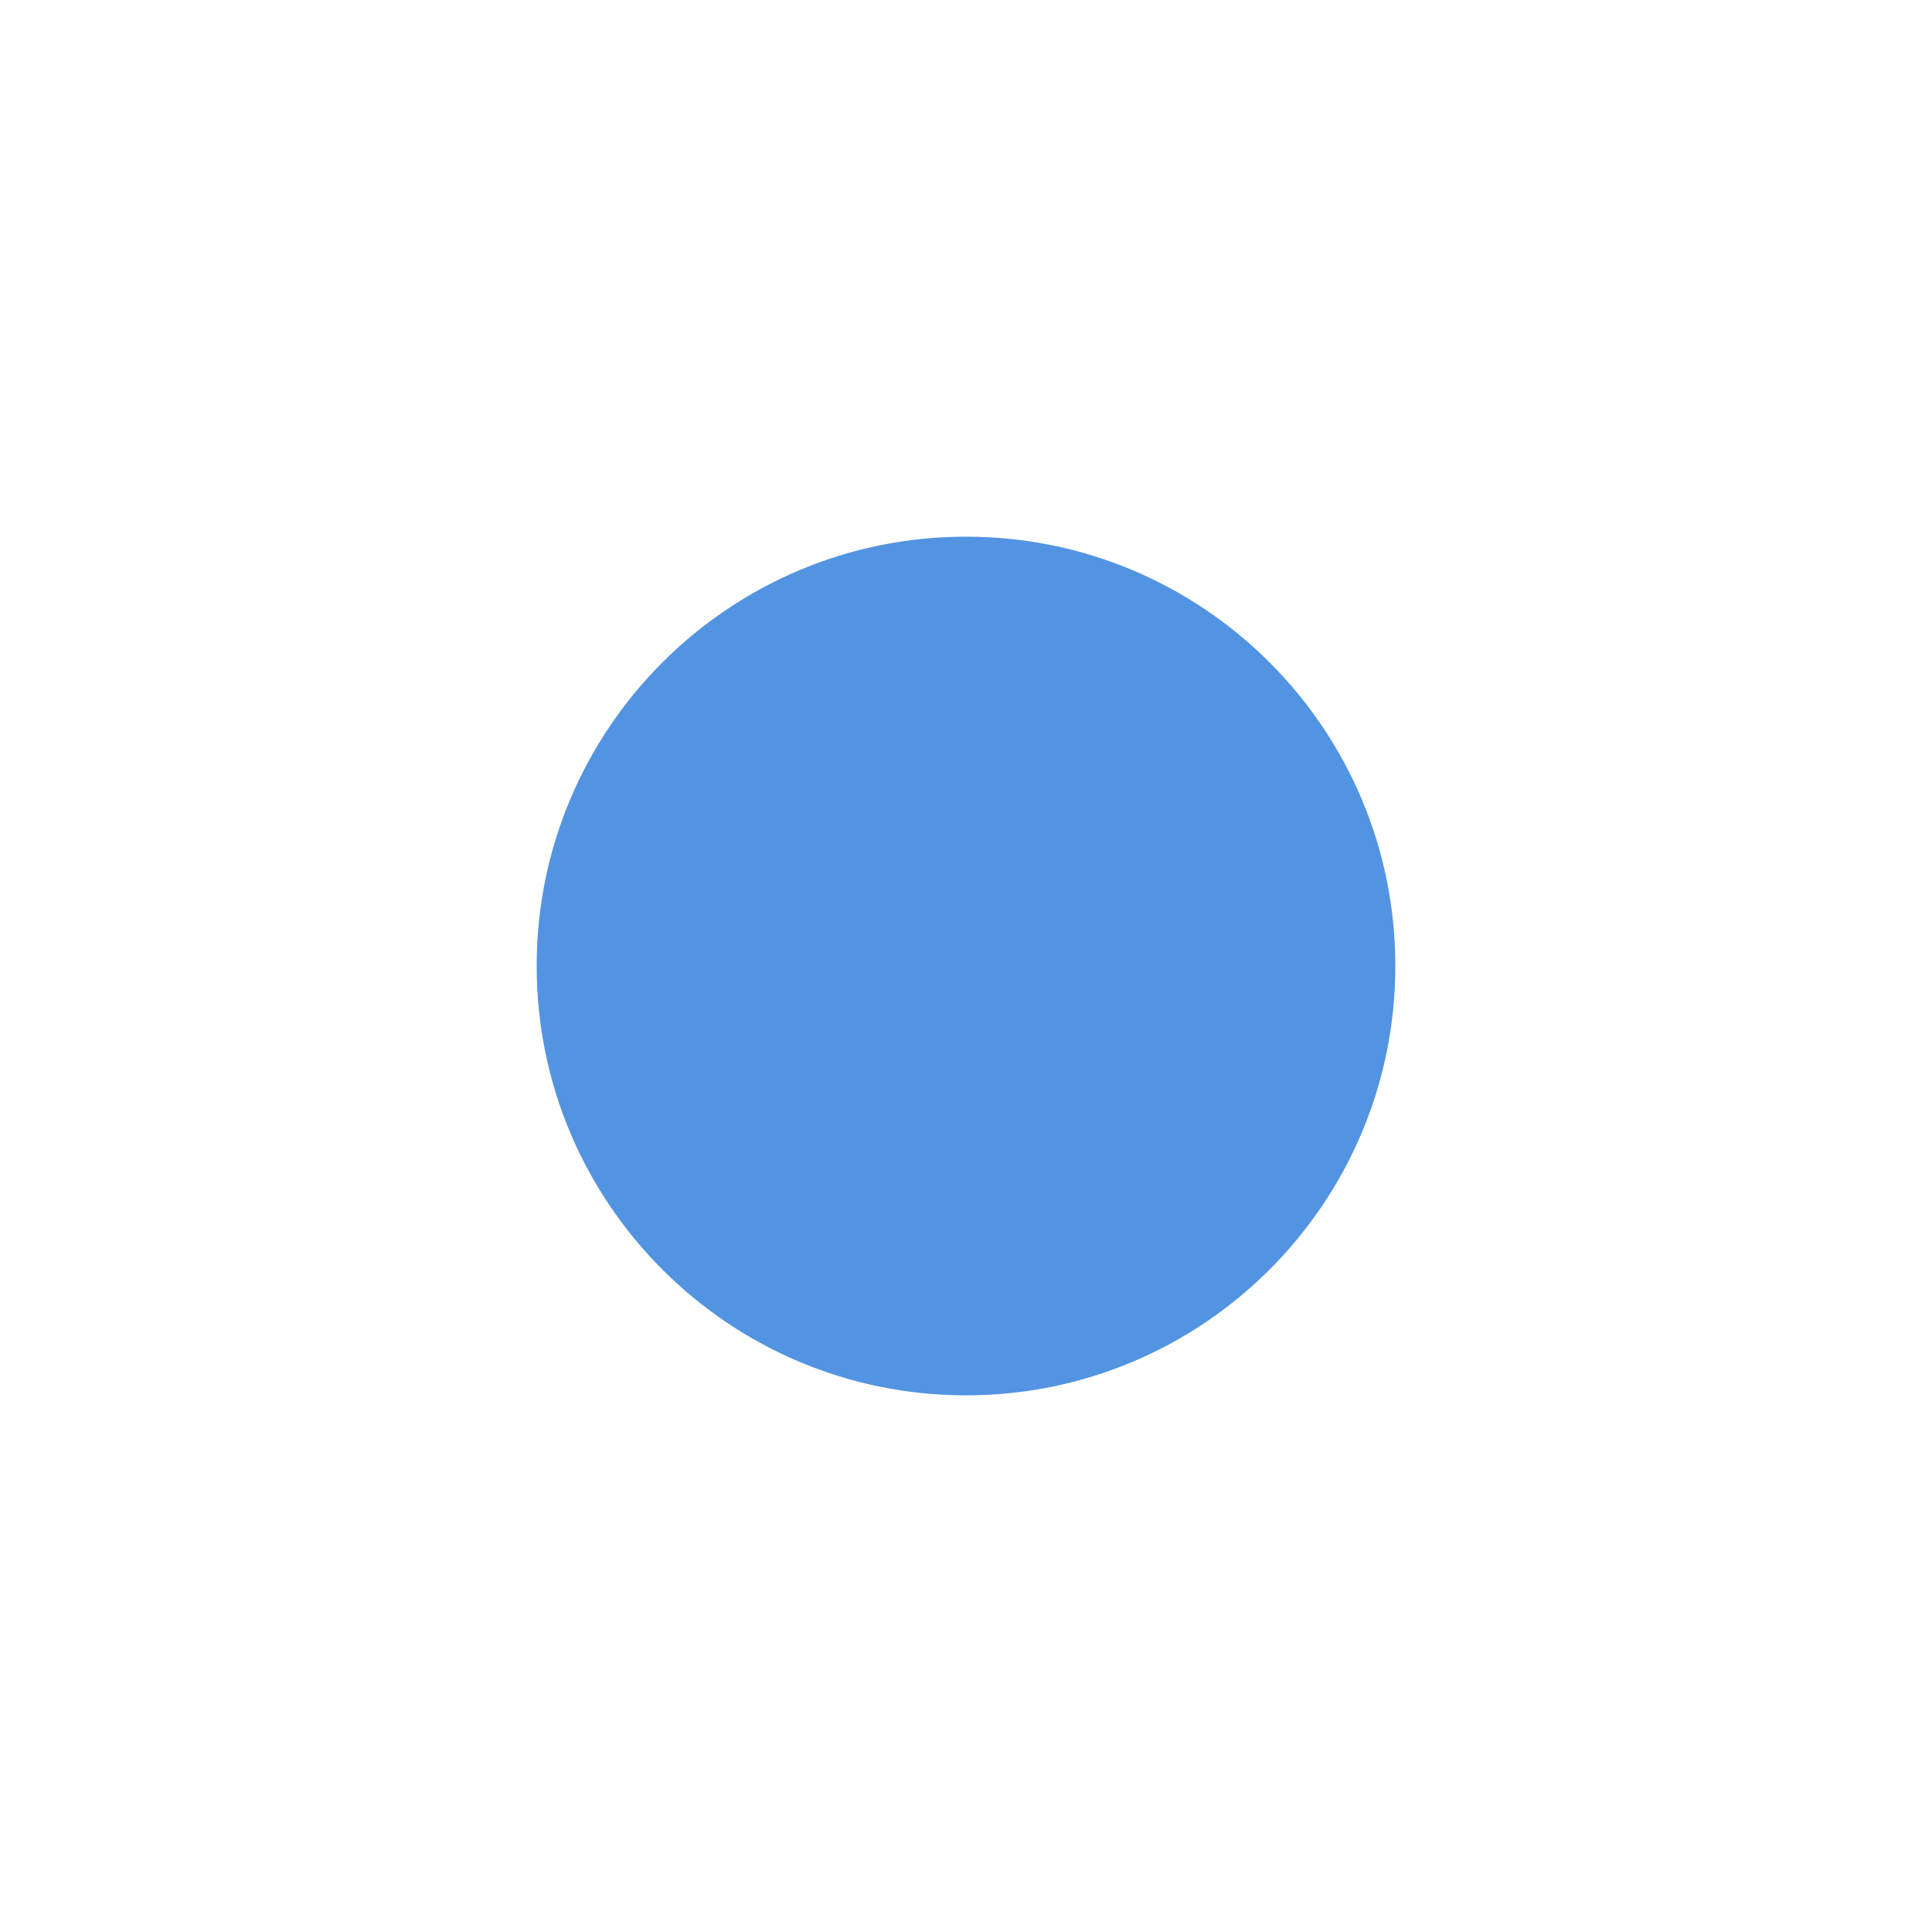
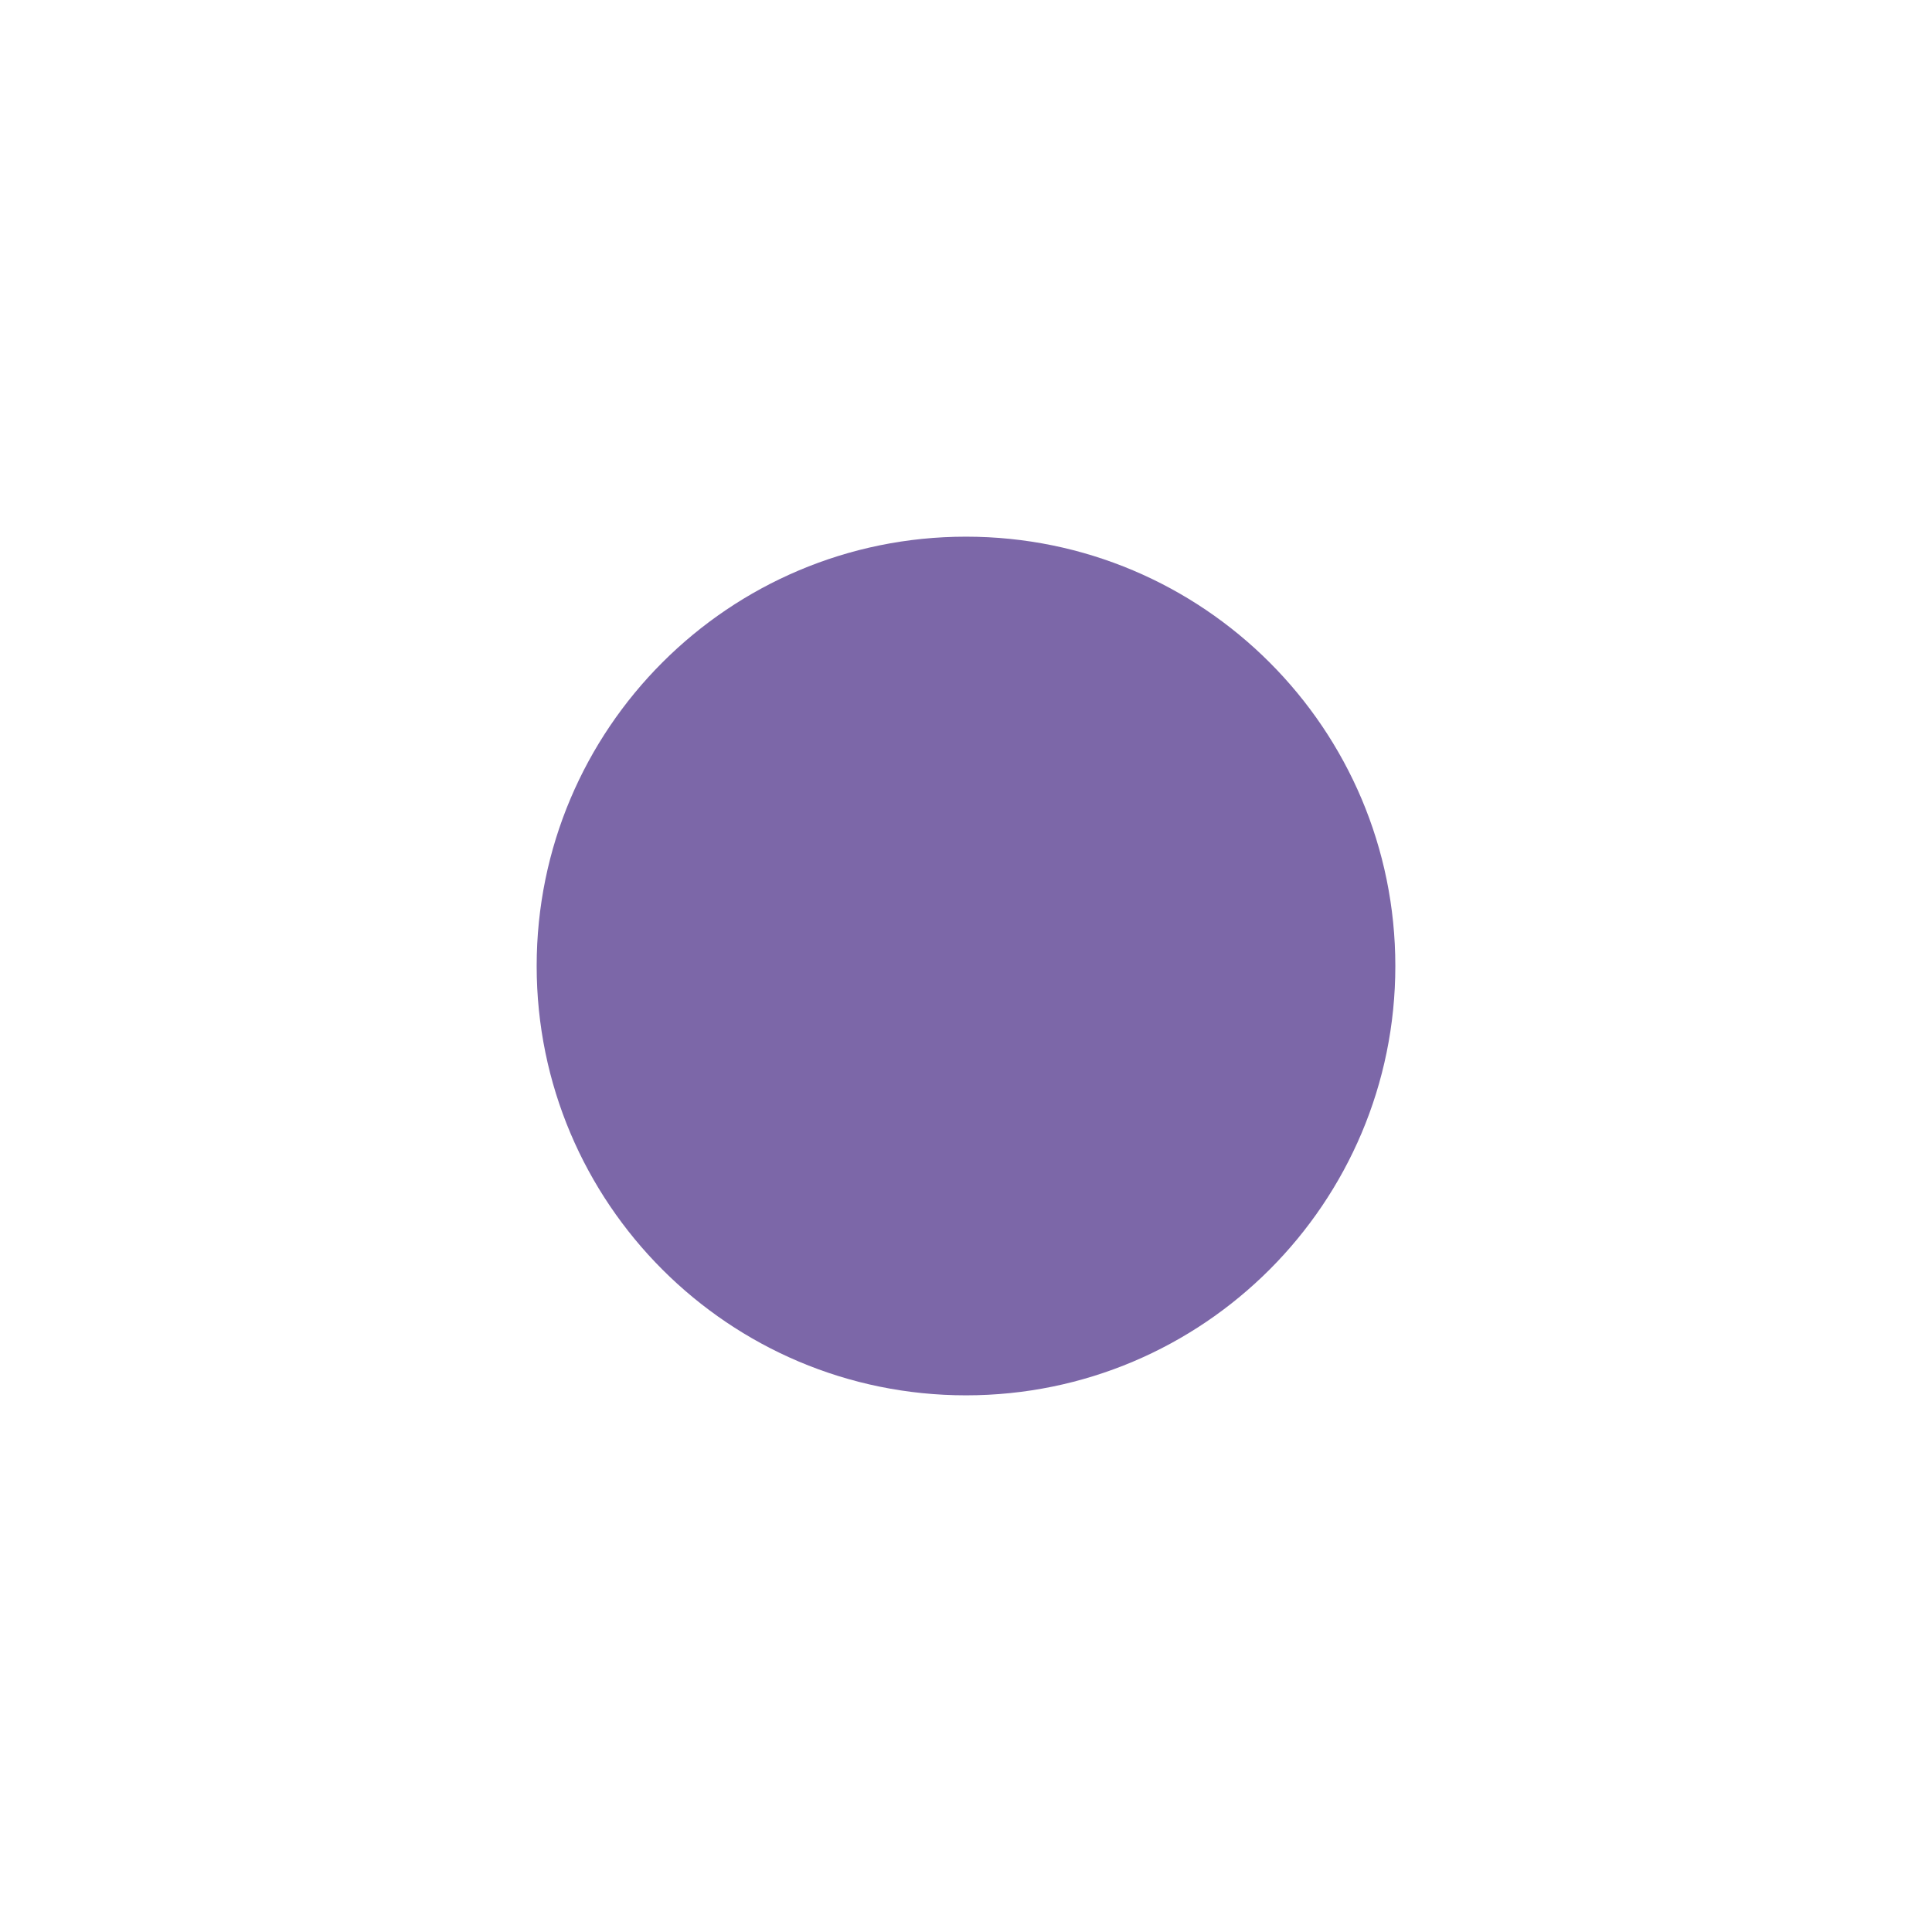
<svg xmlns="http://www.w3.org/2000/svg" xmlns:ns1="http://www.openswatchbook.org/uri/2009/osb" xmlns:xlink="http://www.w3.org/1999/xlink" width="18" height="18" id="svg5266" version="1.1">
  <defs id="defs5268">
    <linearGradient id="selected_bg_color" ns1:paint="solid">
-       <stop style="stop-color:#5294e2;stop-opacity:1;" offset="0" id="stop4137" />
+       <stop style="stop-color:#7c67a8;stop-opacity:1;" offset="0" id="stop4137" />
    </linearGradient>
    <linearGradient xlink:href="#selected_bg_color" id="linearGradient4139" x1="9" y1="3" x2="9" y2="11" gradientUnits="userSpaceOnUse" />
  </defs>
  <g id="layer1" transform="translate(0,2)">
    <circle style="opacity:1;fill:url(#linearGradient4139);fill-opacity:1;stroke:none;stroke-opacity:0.706" id="path4136" cx="9" cy="7" r="4" />
  </g>
</svg>
